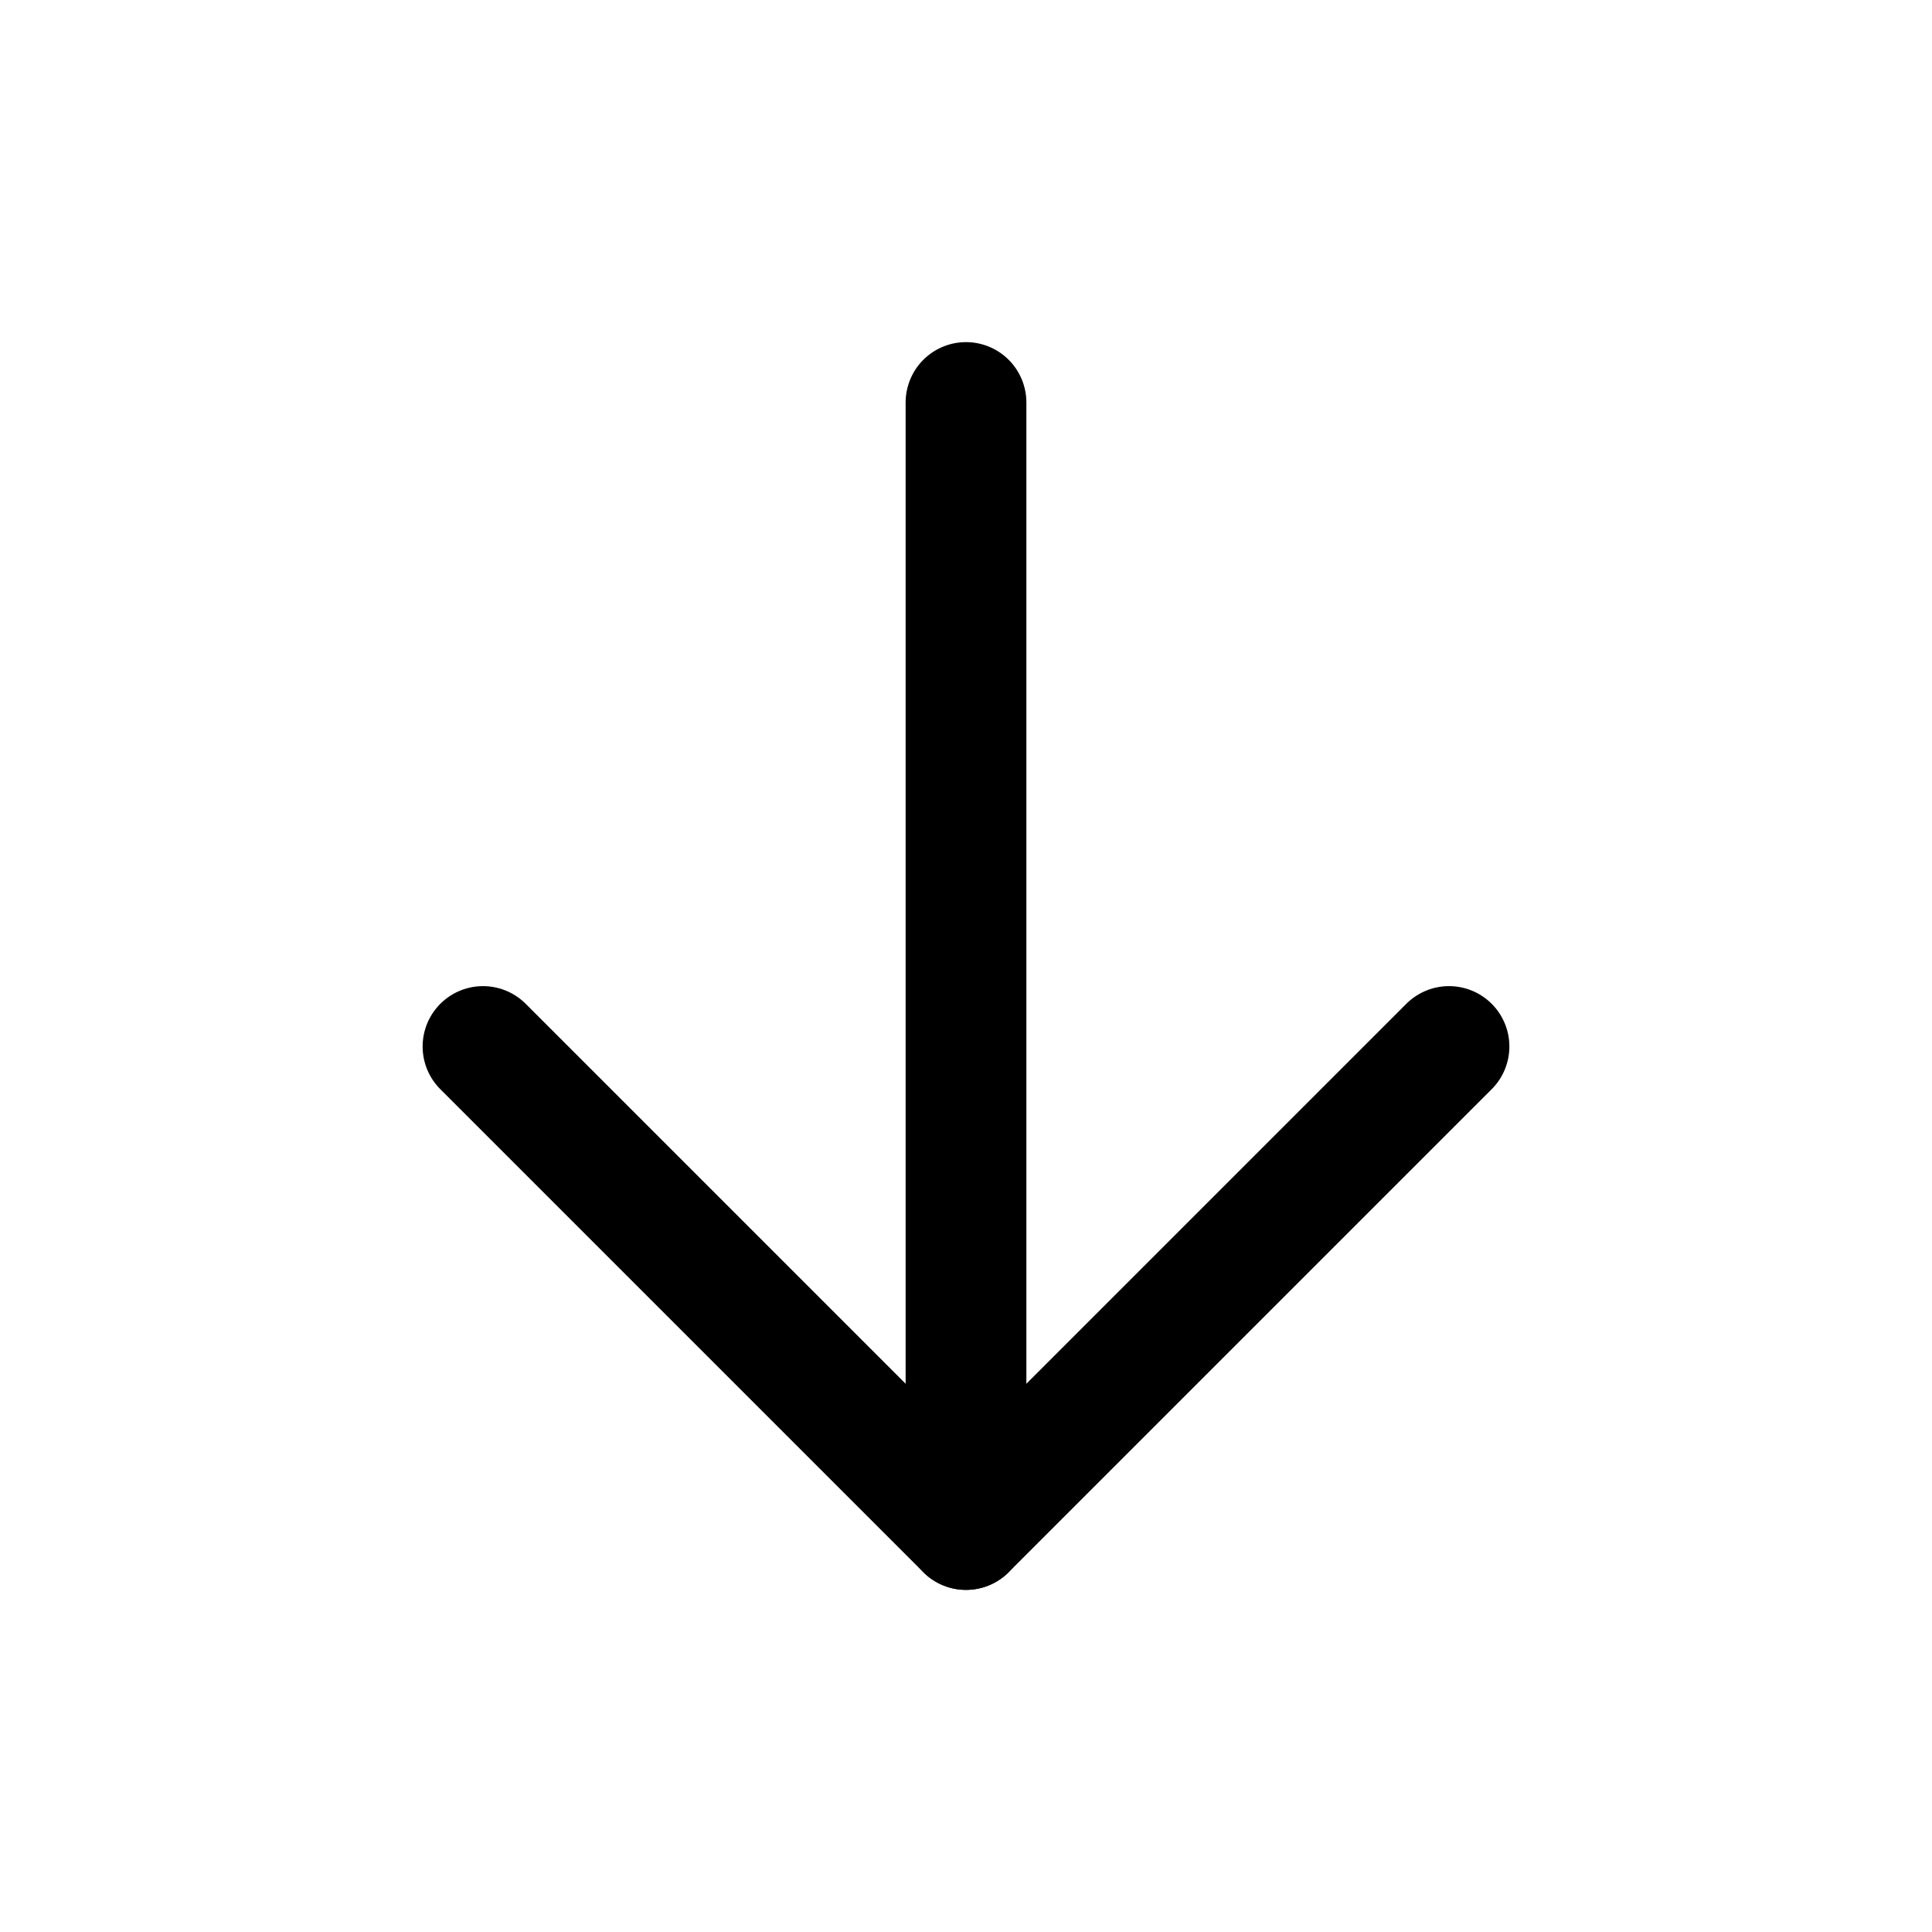
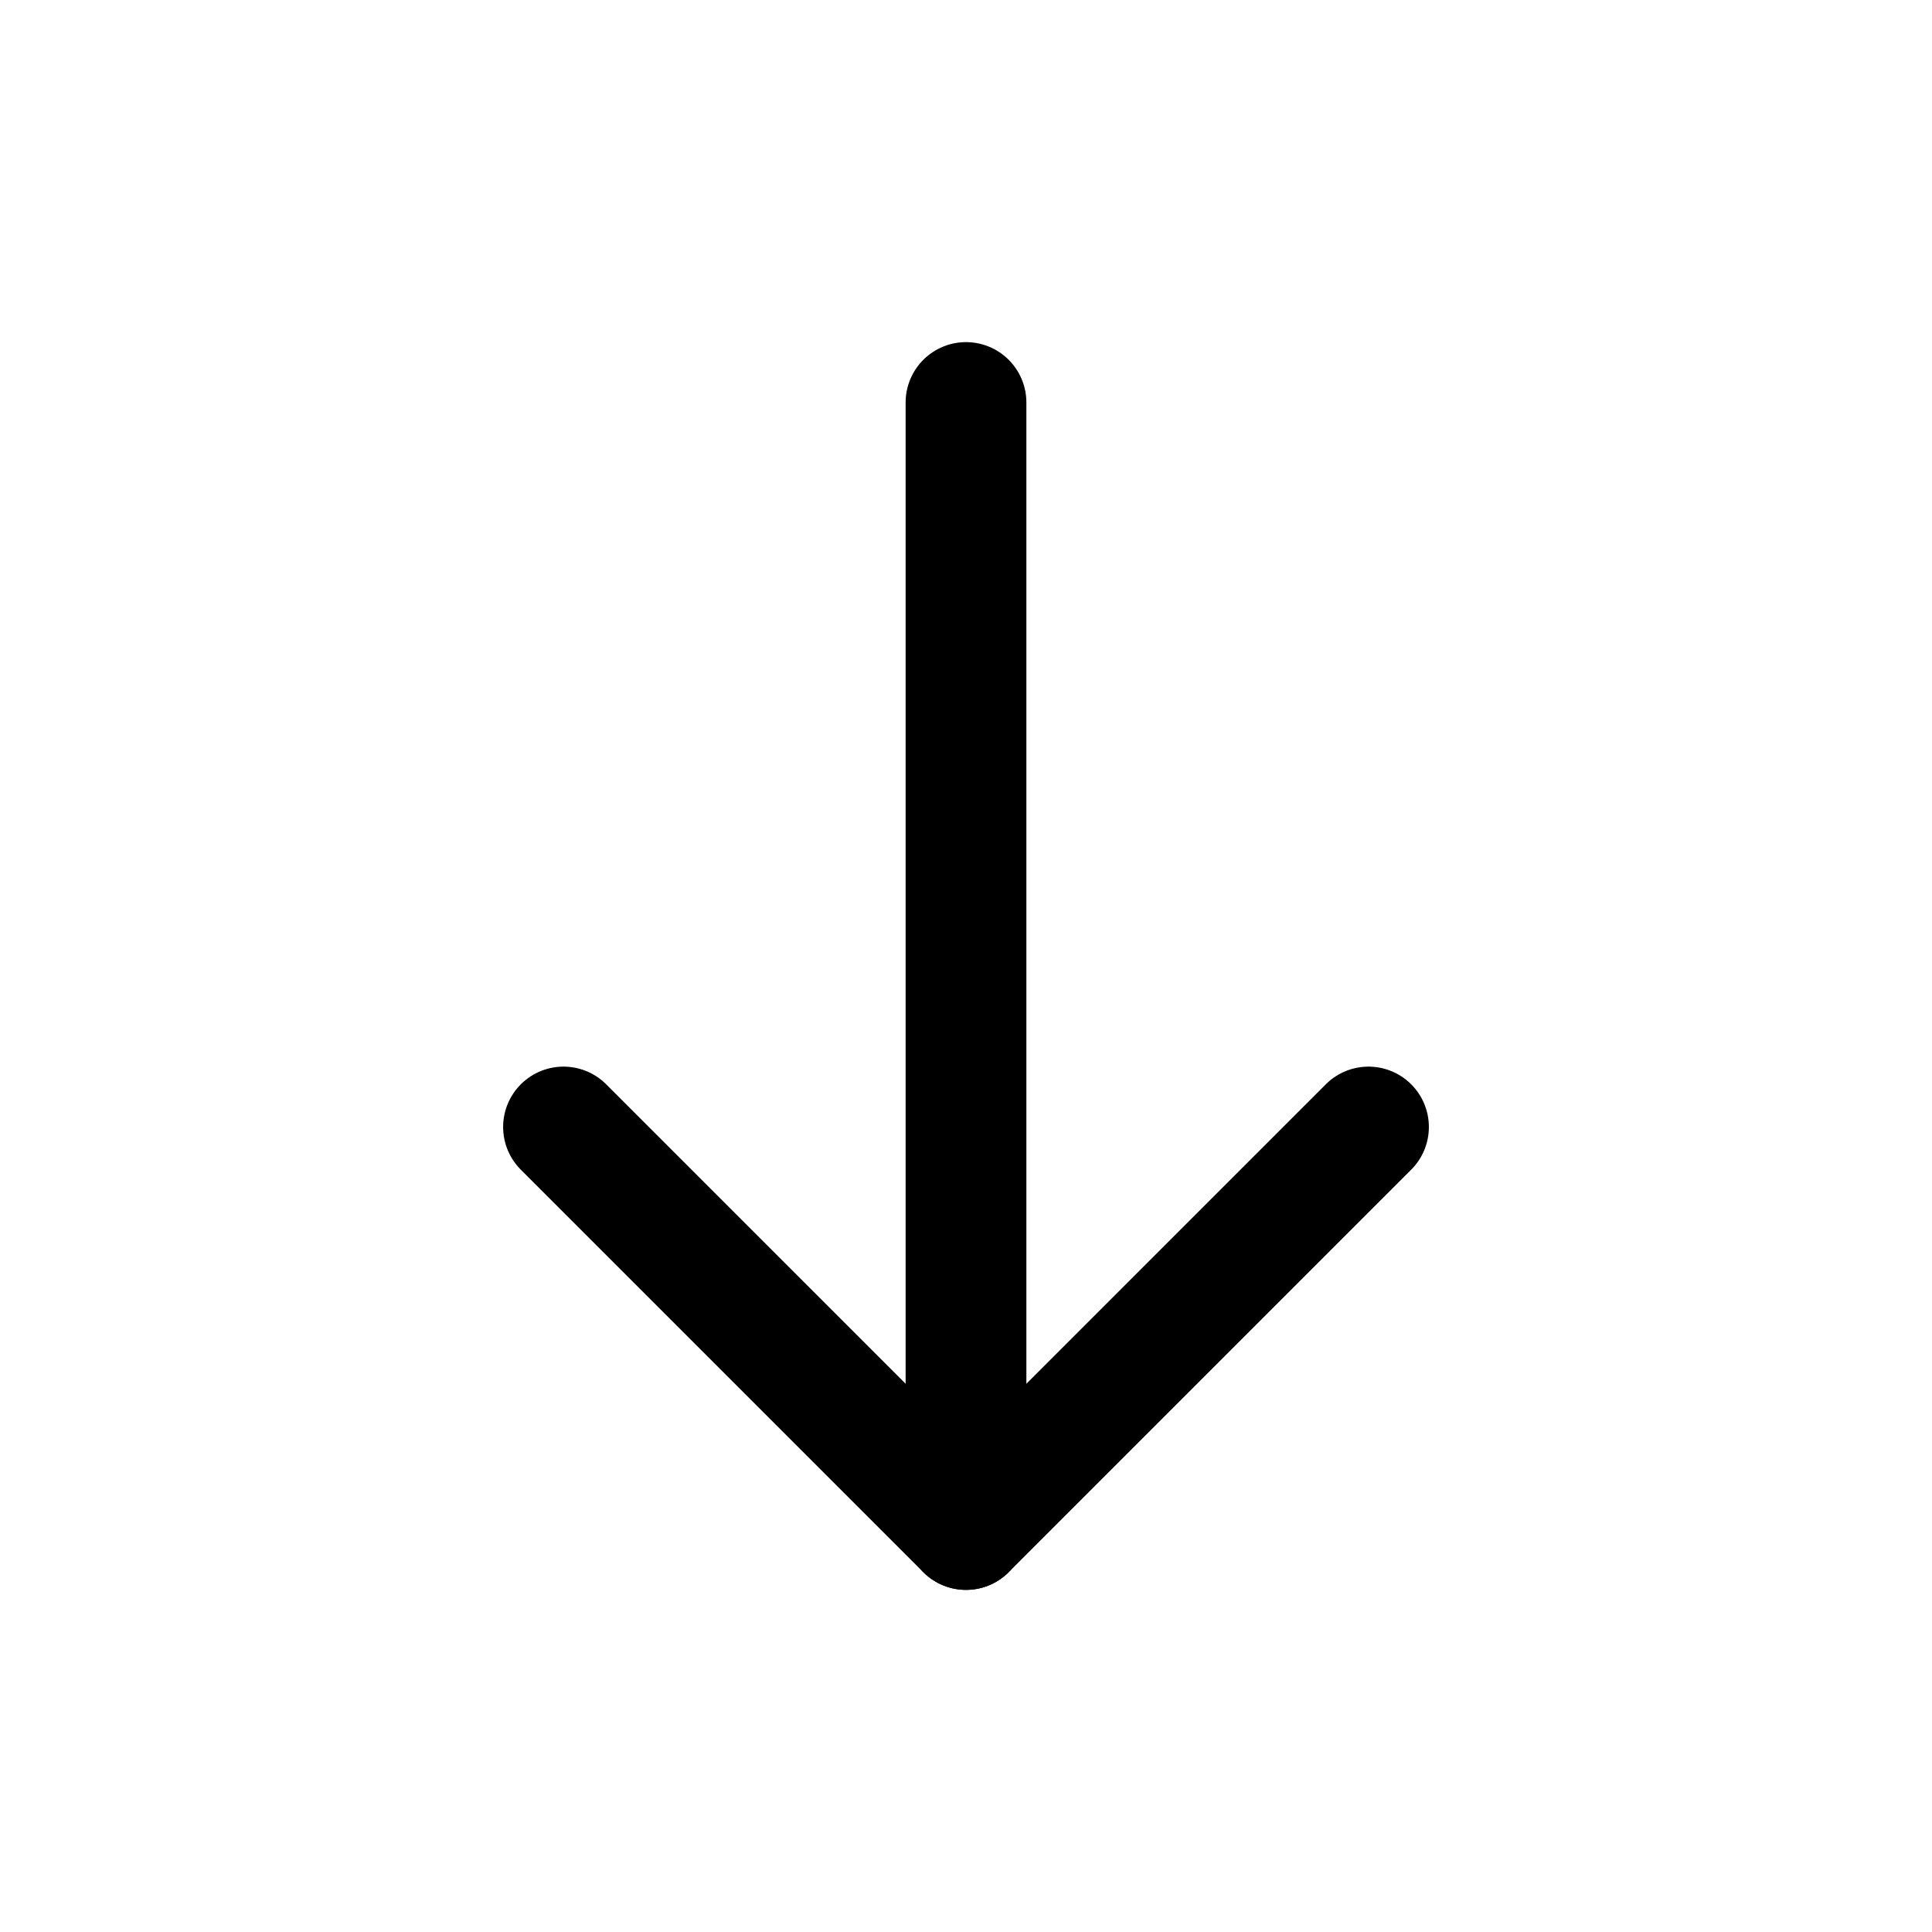
<svg xmlns="http://www.w3.org/2000/svg" viewBox="0 0 24 24" width="24" height="24" fill="none" stroke="currentColor" stroke-width="1.5" stroke-linecap="round" stroke-linejoin="round">
  <path d="M12 5V19" />
-   <path d="M6 13L12 19L18 13" />
+   <path d="M7 14L12 19L17 14" />
</svg>
